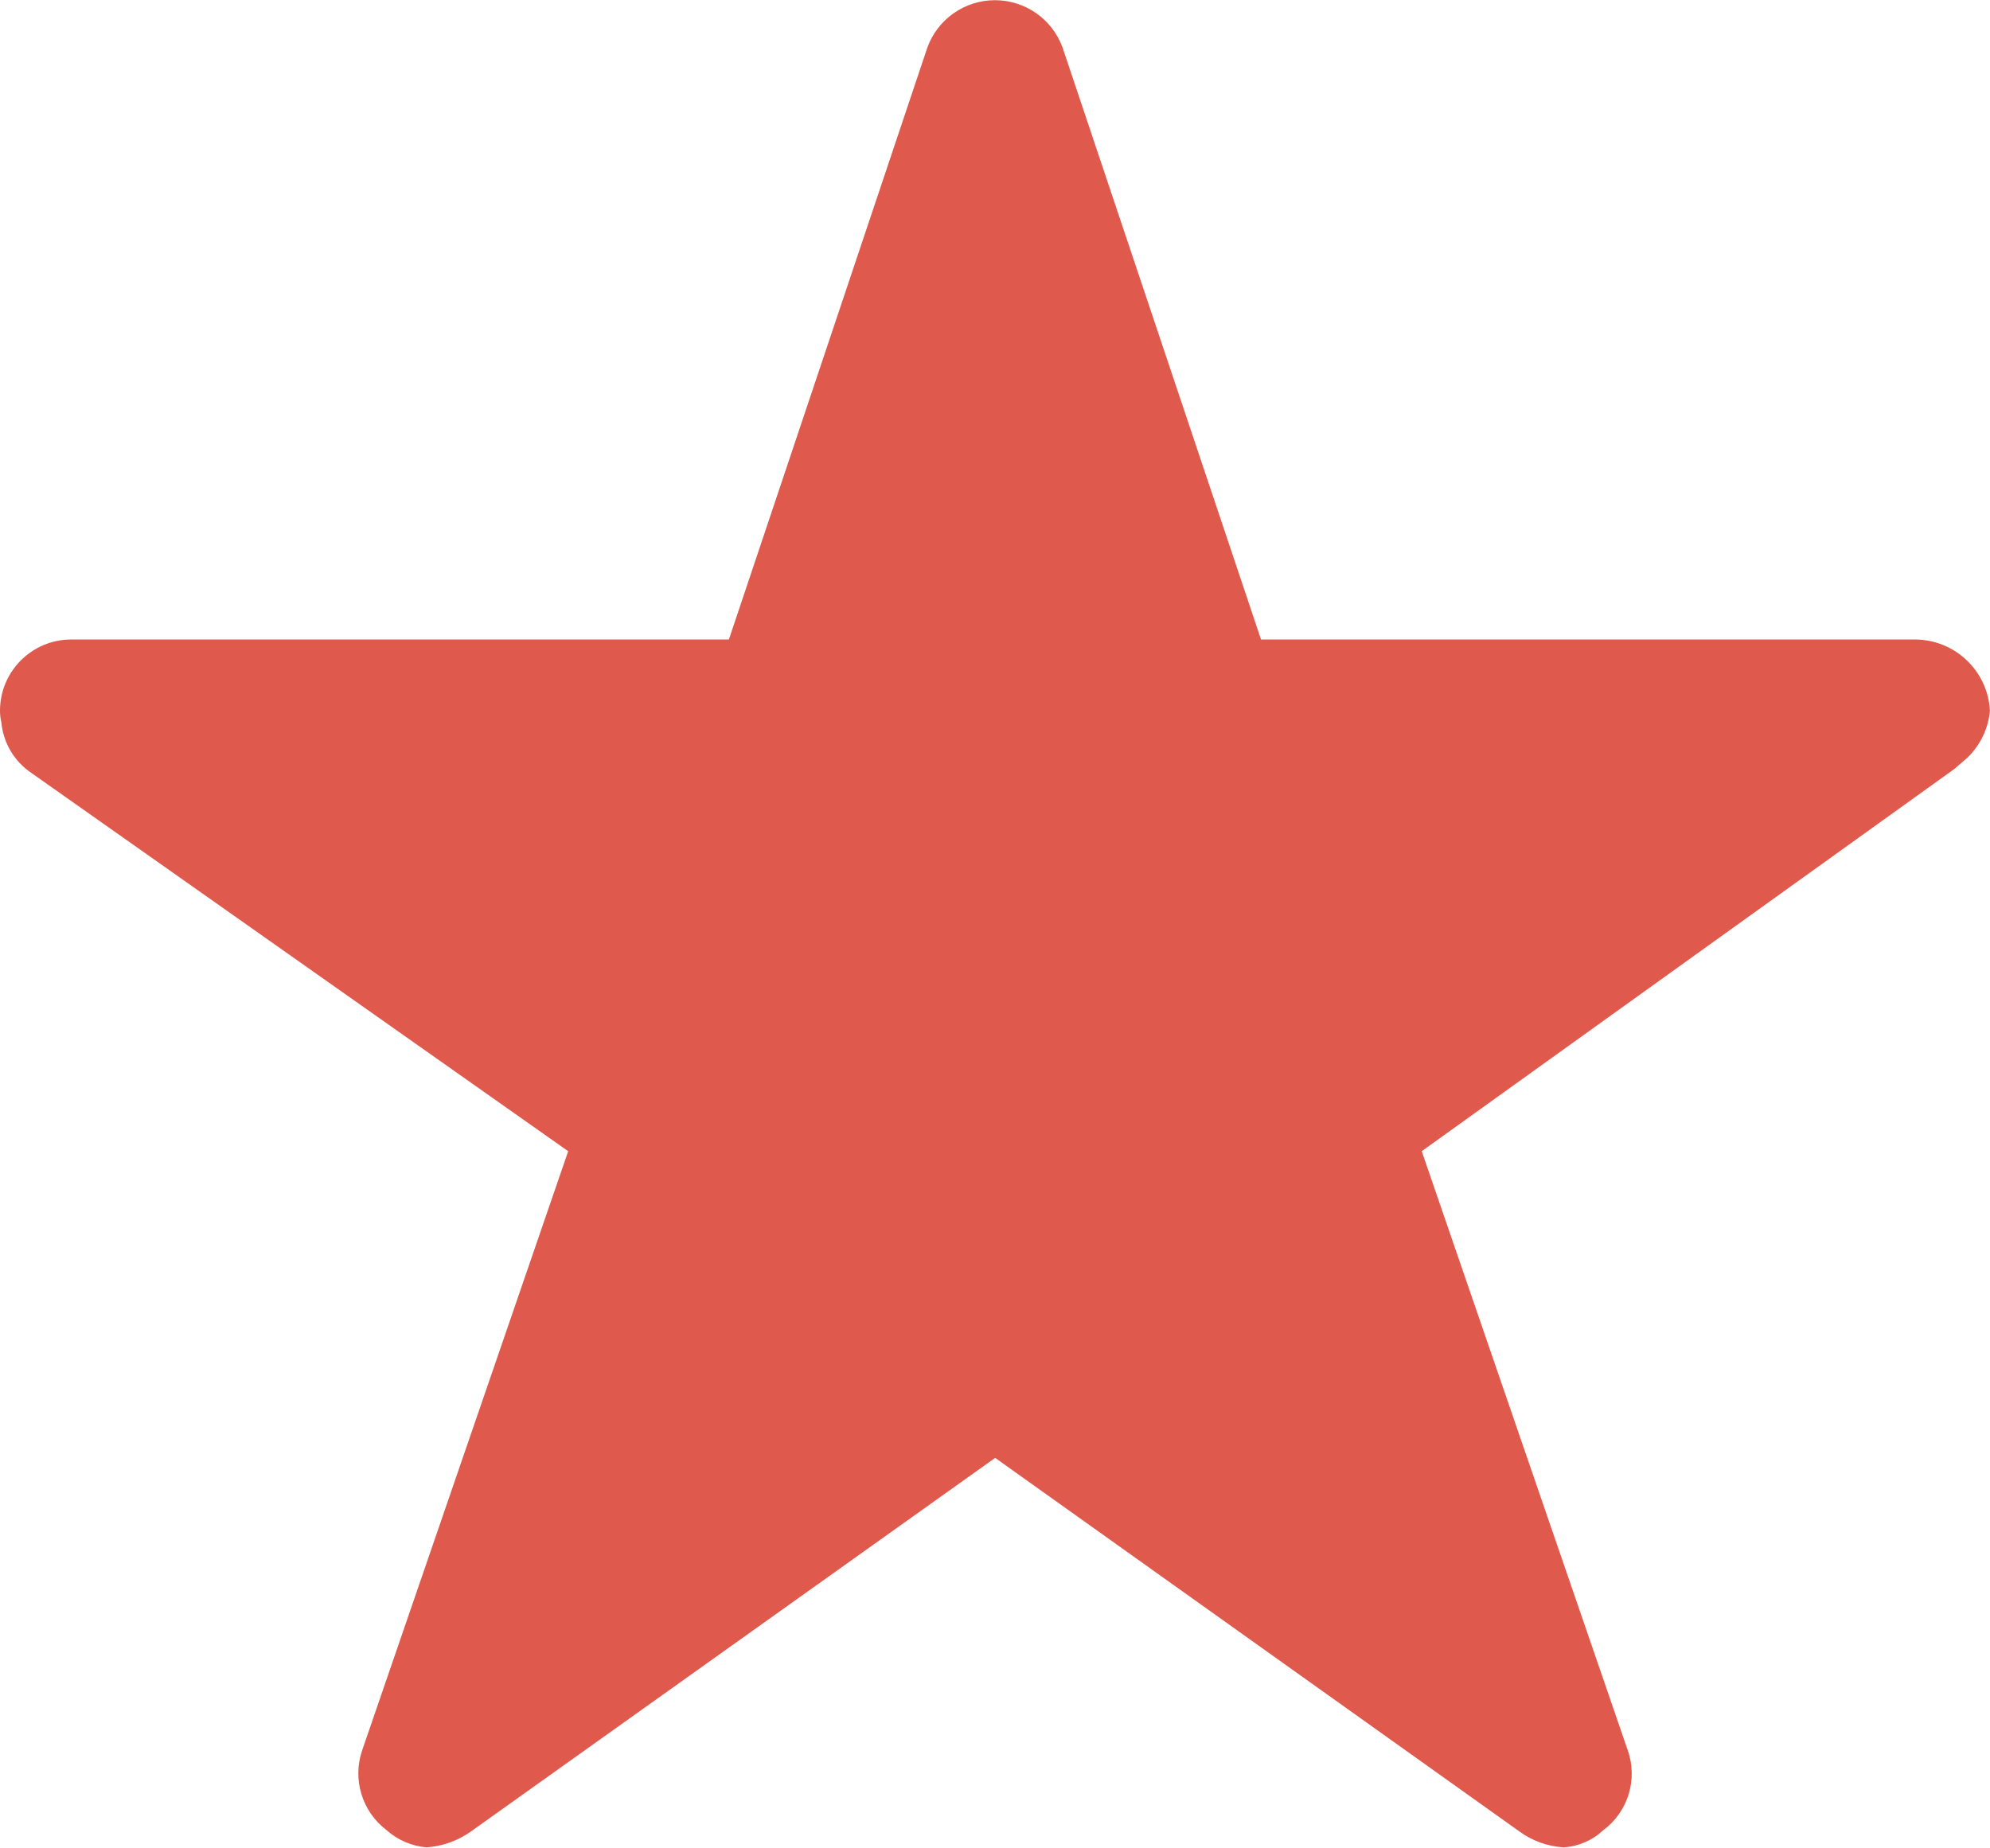
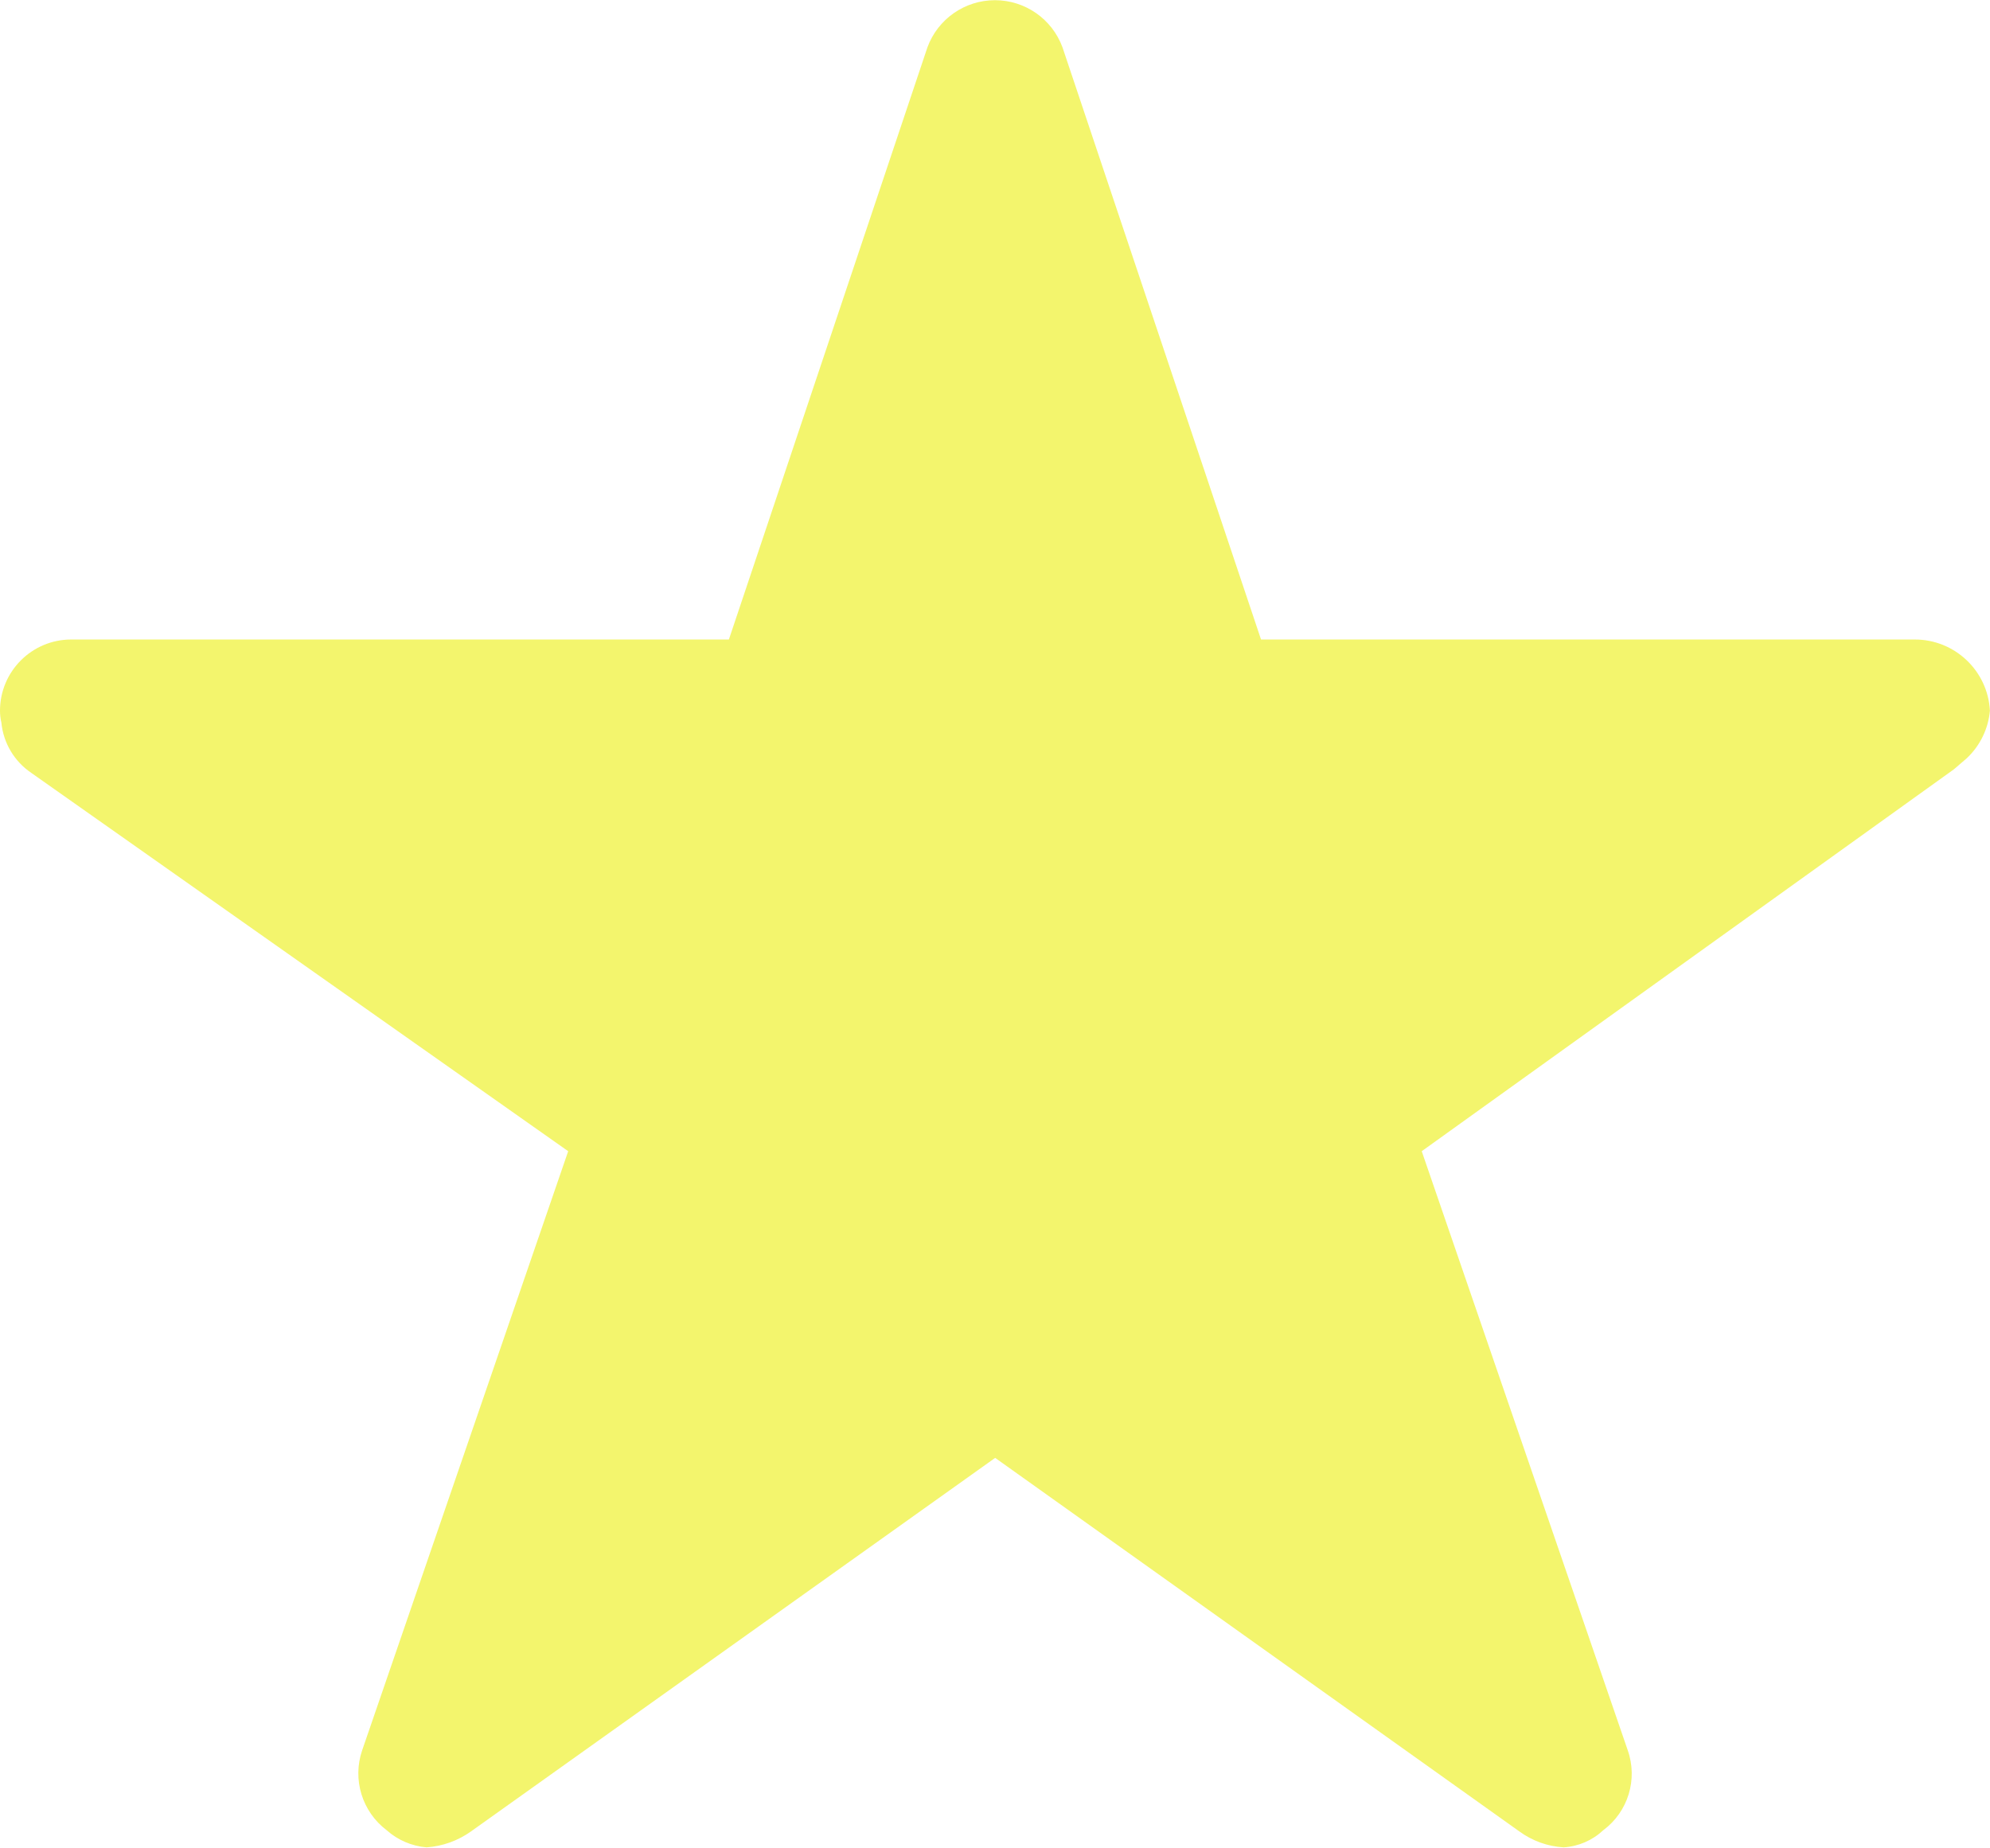
<svg xmlns="http://www.w3.org/2000/svg" viewBox="0 0 23.182 21.526">
-   <path id="Icon_ionic-ios-star" data-name="Icon ionic-ios-star" d="M24.552,10.826H16.94l-2.313-6.9a.838.838,0,0,0-1.573,0l-2.313,6.9H3.078a.83.83,0,0,0-.828.828.608.608,0,0,0,.016.14.8.8,0,0,0,.347.585l6.256,4.409-2.4,6.98a.83.83,0,0,0,.285.931.8.8,0,0,0,.466.2,1.014,1.014,0,0,0,.517-.186l6.106-4.352,6.106,4.352a.97.97,0,0,0,.517.186.743.743,0,0,0,.461-.2.82.82,0,0,0,.285-.931l-2.4-6.98,6.2-4.45.15-.129a.868.868,0,0,0,.269-.554A.876.876,0,0,0,24.552,10.826Z" transform="translate(-2.25 -3.375)" fill="#df5a4c" />
+   <path id="Icon_ionic-ios-star" data-name="Icon ionic-ios-star" d="M24.552,10.826H16.94l-2.313-6.9a.838.838,0,0,0-1.573,0l-2.313,6.9H3.078a.83.83,0,0,0-.828.828.608.608,0,0,0,.016.14.8.8,0,0,0,.347.585l6.256,4.409-2.4,6.98a.83.83,0,0,0,.285.931.8.8,0,0,0,.466.2,1.014,1.014,0,0,0,.517-.186l6.106-4.352,6.106,4.352a.97.97,0,0,0,.517.186.743.743,0,0,0,.461-.2.82.82,0,0,0,.285-.931l-2.4-6.98,6.2-4.45.15-.129a.868.868,0,0,0,.269-.554A.876.876,0,0,0,24.552,10.826Z" transform="translate(-2.25 -3.375)" fill="#f3f56d" />
</svg>
